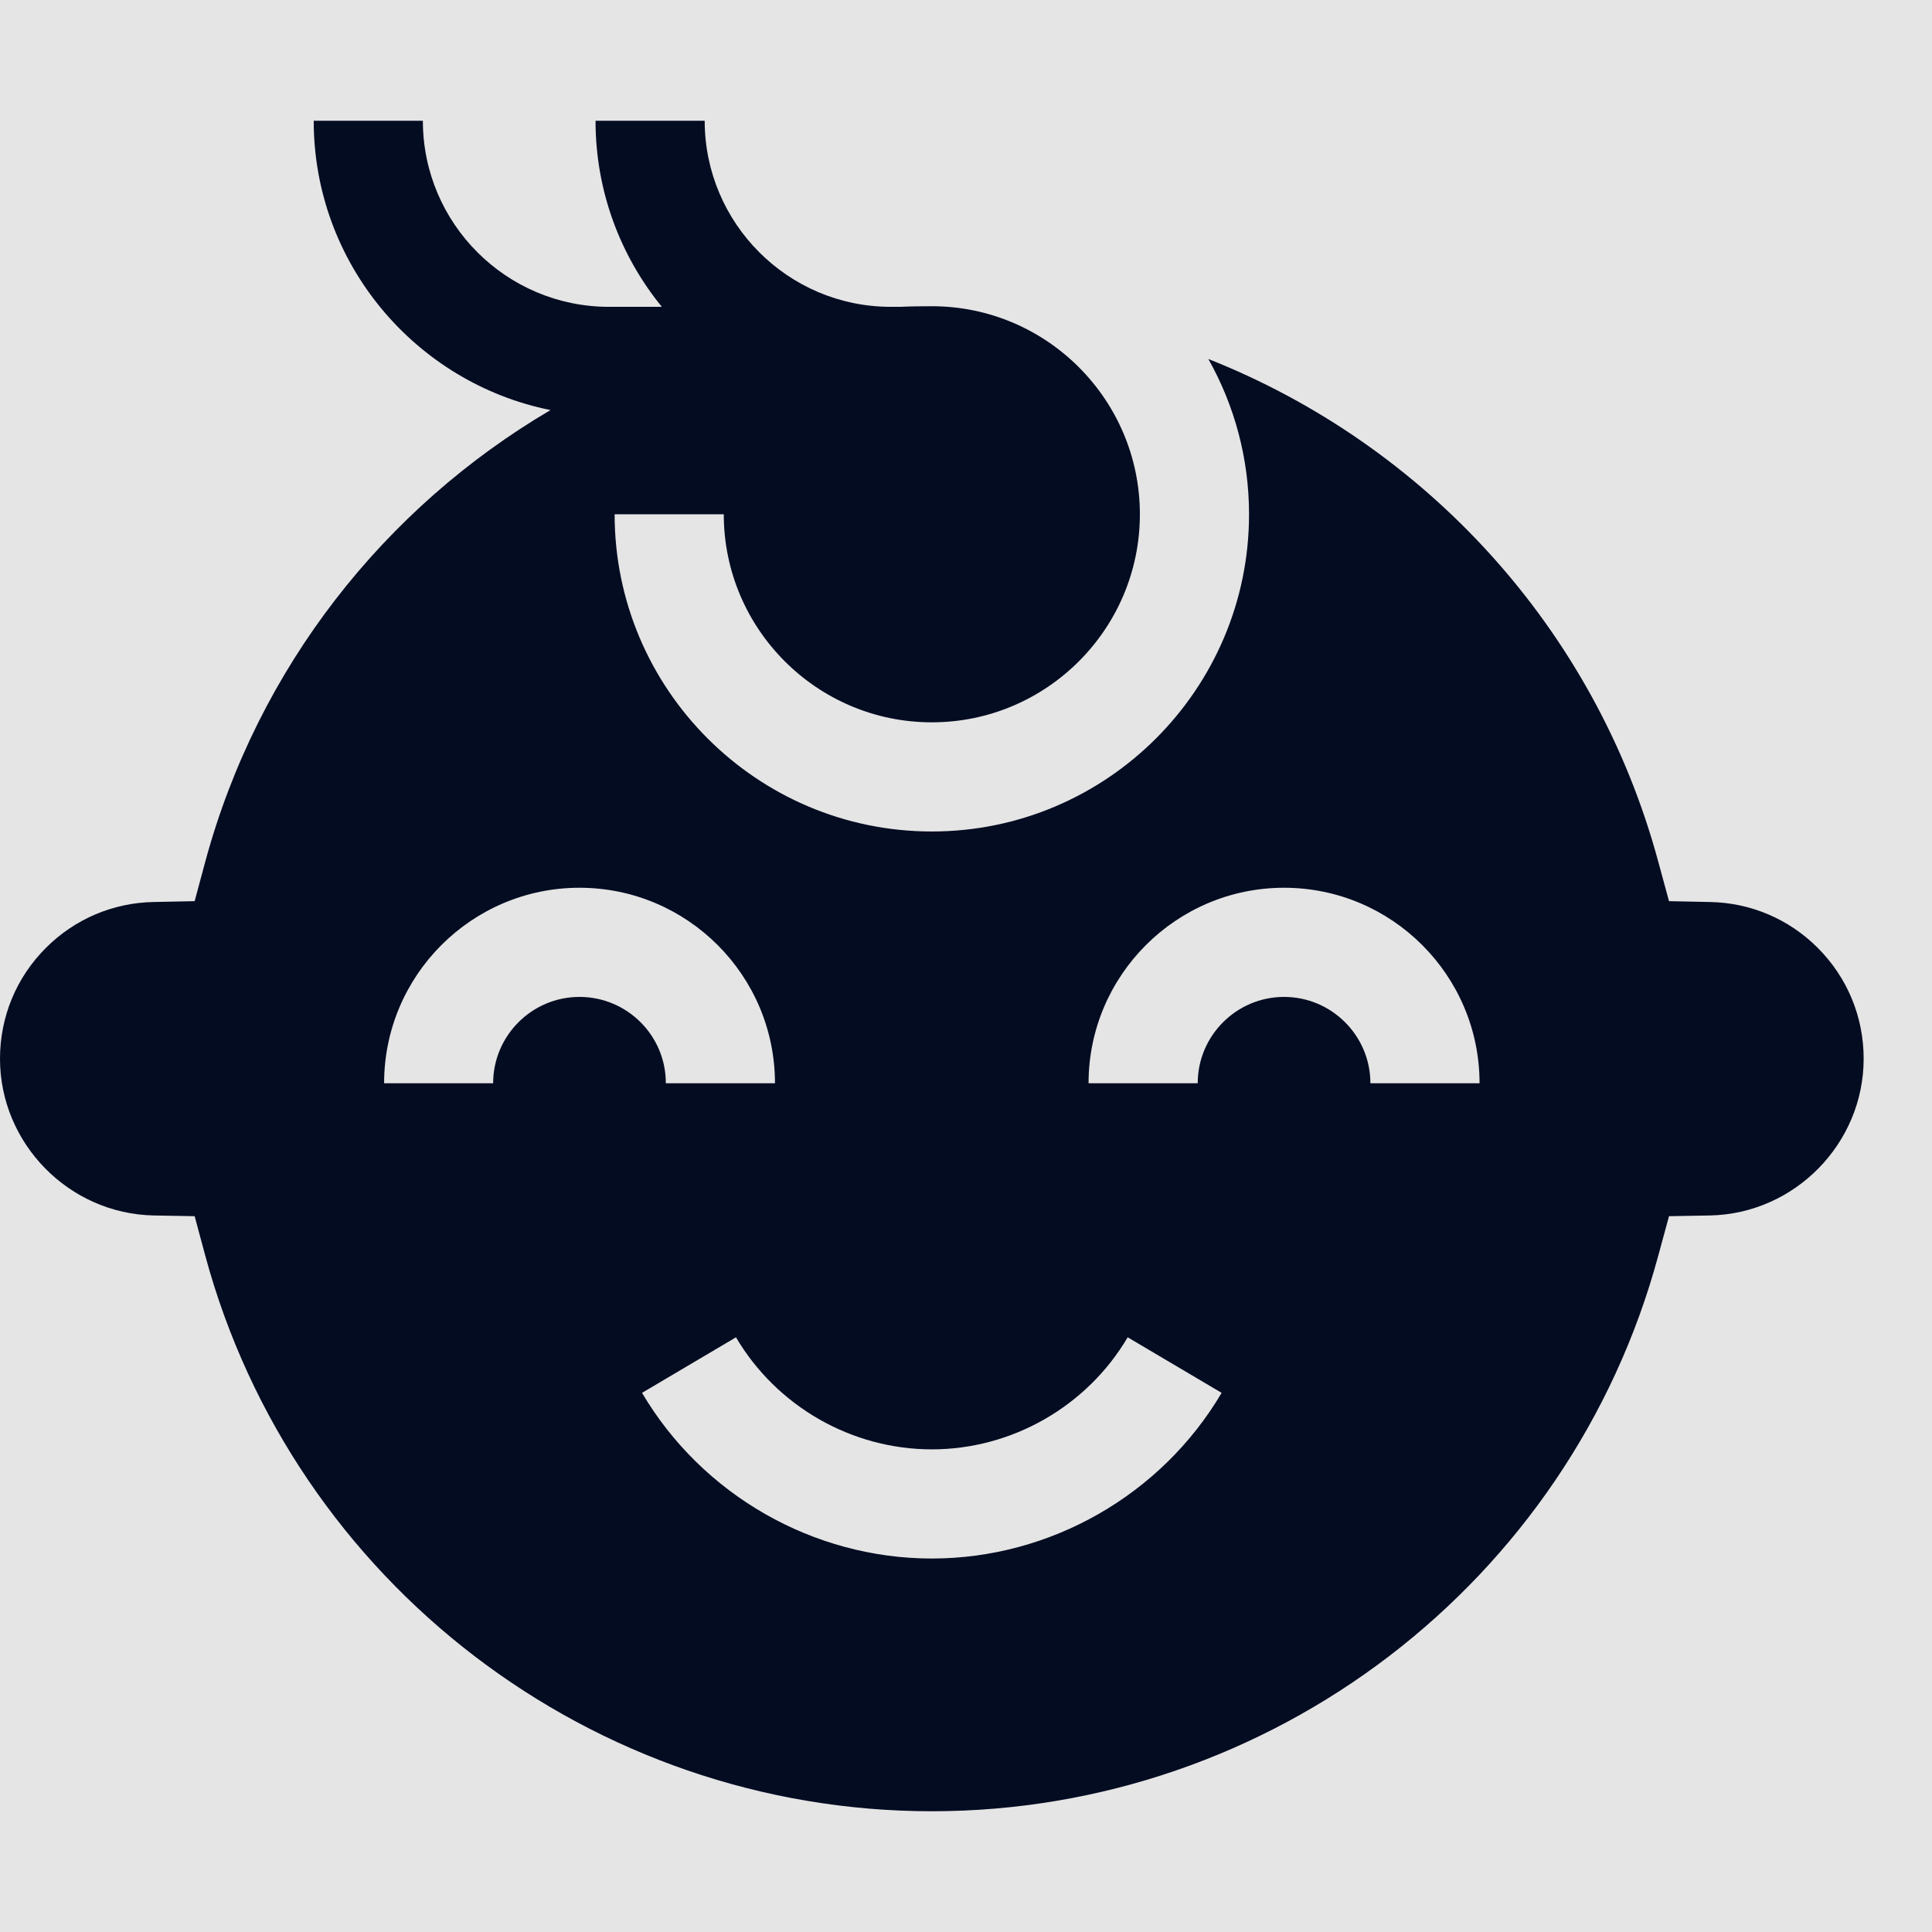
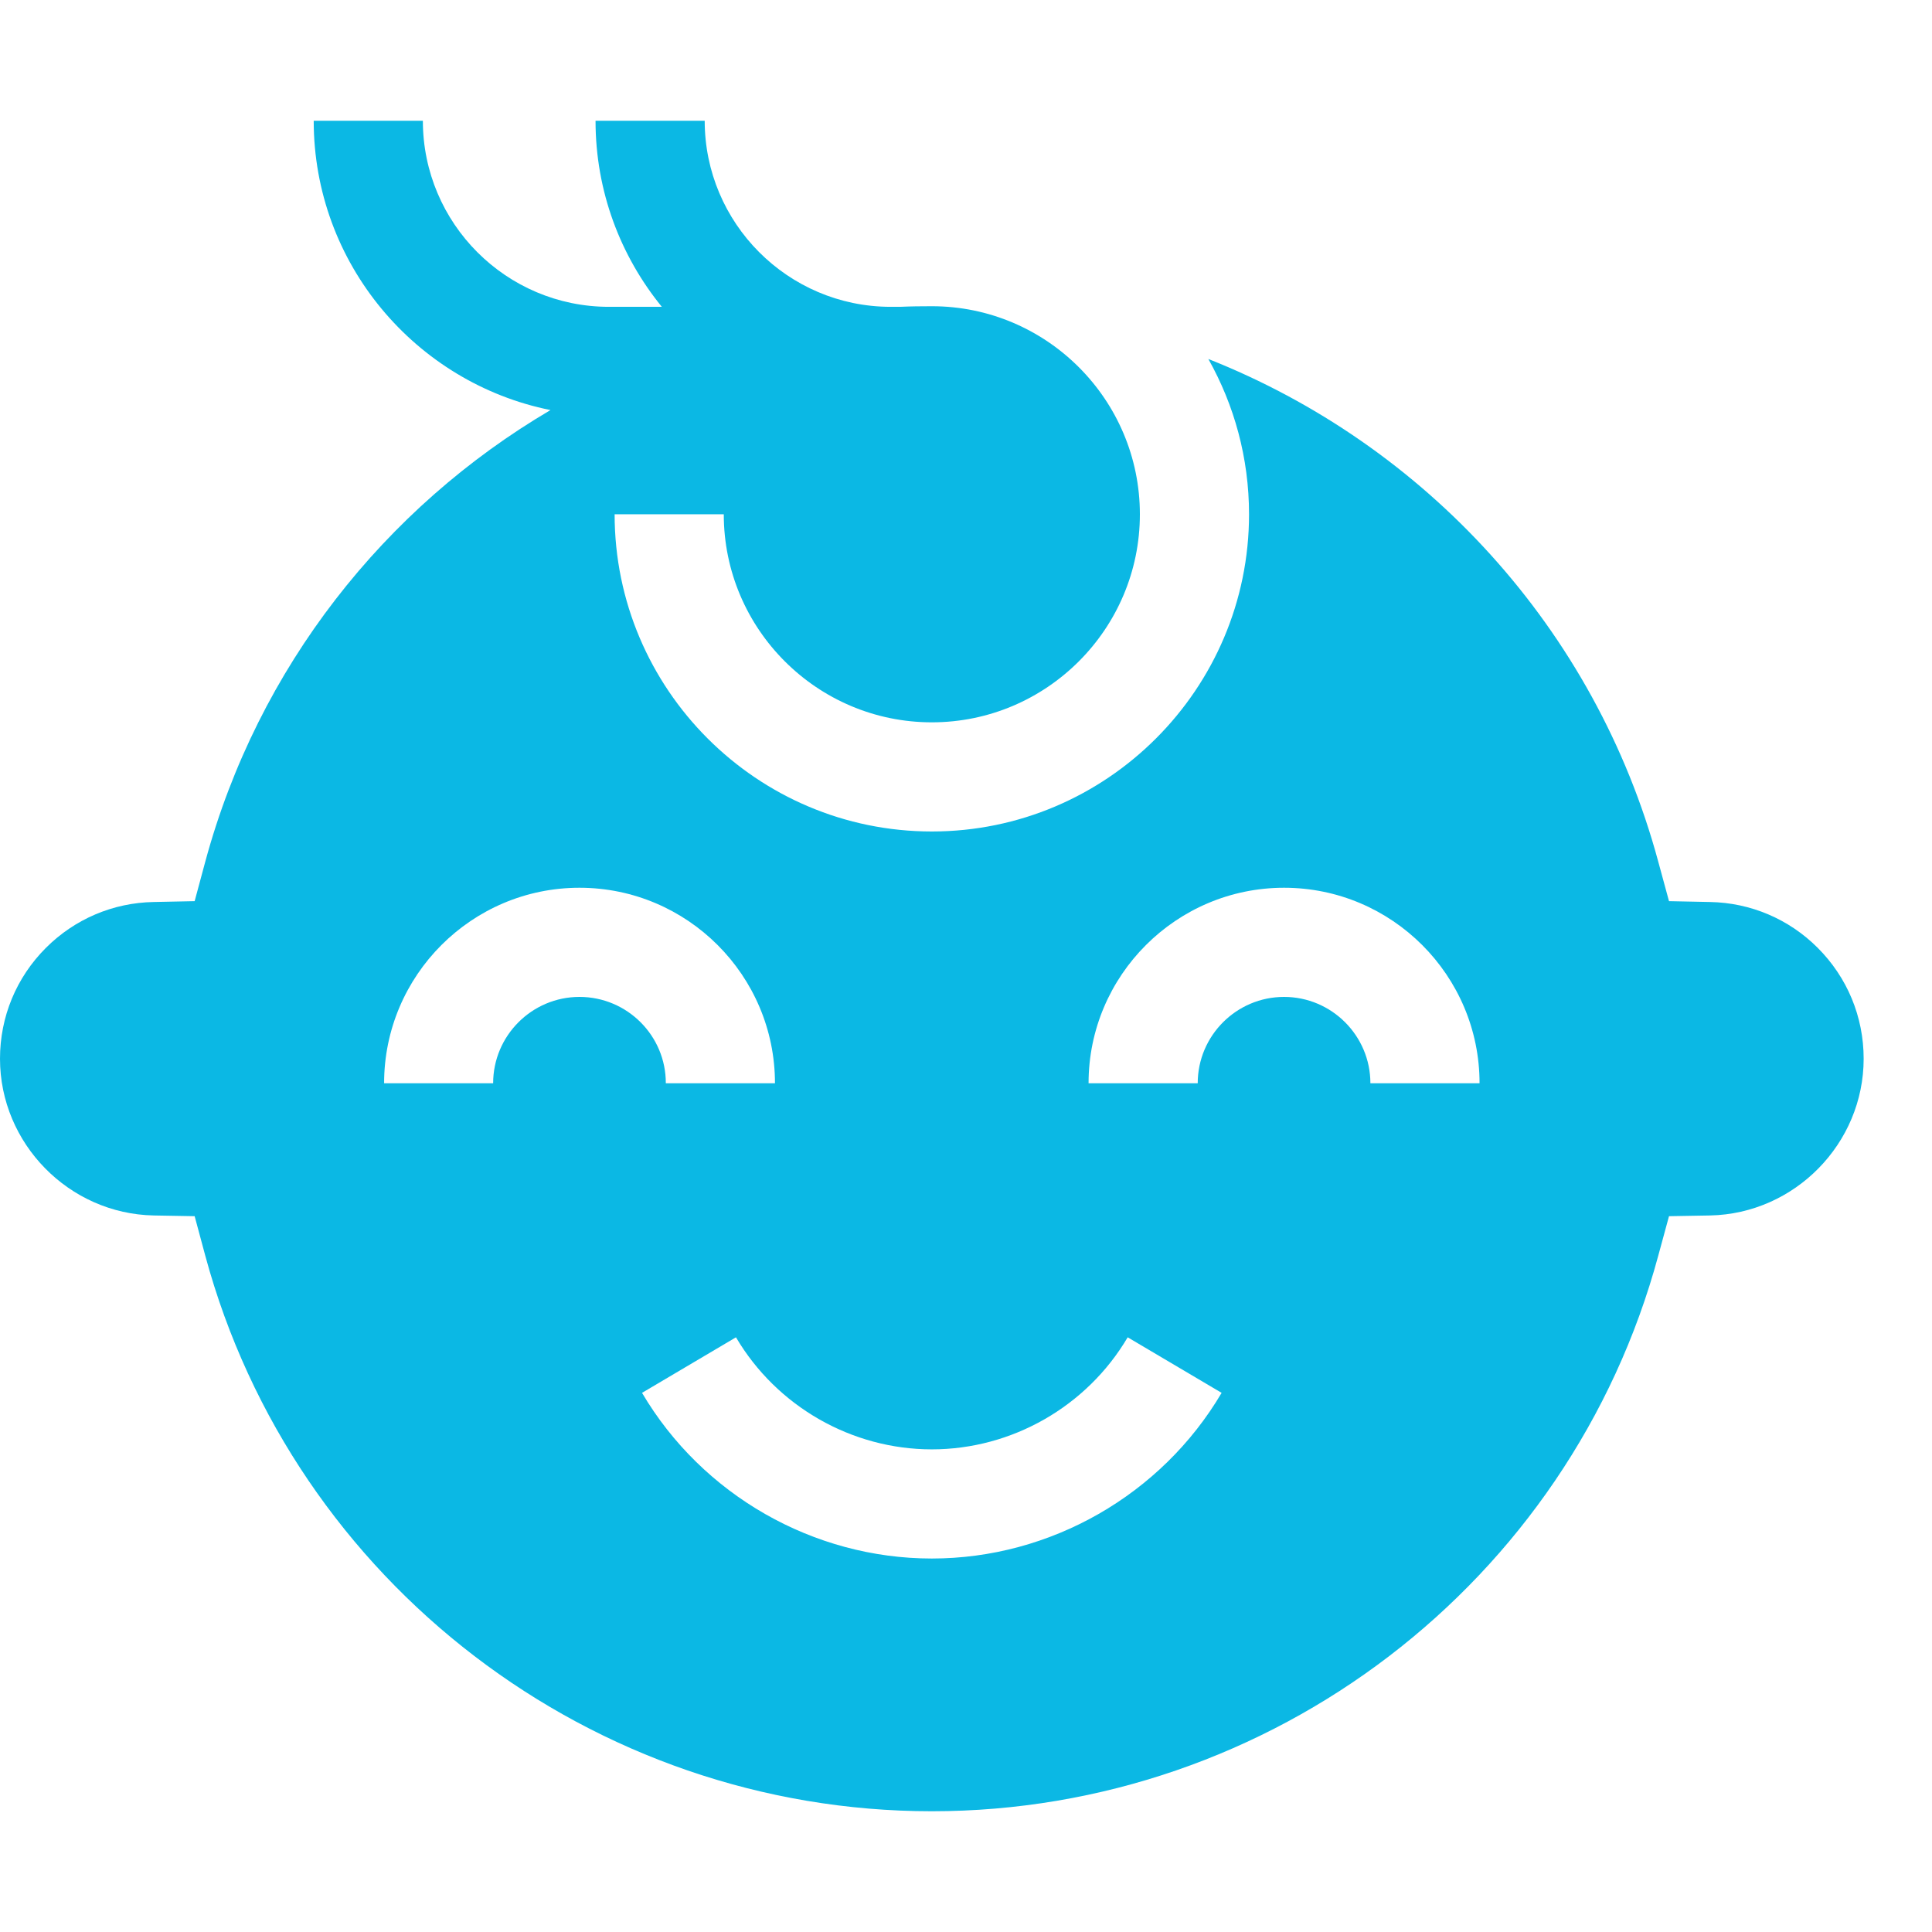
<svg xmlns="http://www.w3.org/2000/svg" width="16" height="16" viewBox="0 0 16 16" fill="none">
-   <rect width="16" height="16" fill="#E5E5E5" />
-   <path d="M15.053 7.849C14.815 7.611 14.498 7.476 14.161 7.47L13.822 7.463L13.733 7.136C13.21 5.2 11.796 3.681 10.007 2.973C10.221 3.353 10.344 3.792 10.344 4.259C10.344 5.707 9.165 6.886 7.717 6.886C6.268 6.886 5.09 5.707 5.09 4.259H5.994C5.994 5.209 6.767 5.982 7.717 5.982C8.667 5.982 9.44 5.209 9.44 4.259C9.44 3.309 8.667 2.536 7.717 2.536C7.629 2.536 7.541 2.537 7.454 2.541H7.373C6.525 2.539 5.836 1.848 5.836 1H4.932C4.932 1.584 5.138 2.12 5.481 2.541H5.043C4.193 2.541 3.502 1.85 3.502 1H2.598C2.598 2.182 3.442 3.171 4.559 3.396C3.187 4.203 2.136 5.525 1.7 7.136L1.612 7.463L1.273 7.47C0.936 7.476 0.619 7.611 0.38 7.85C0.135 8.095 0 8.421 0 8.768C0 9.47 0.571 10.052 1.273 10.066L1.612 10.072L1.7 10.399C2.433 13.108 4.907 15 7.717 15C10.527 15 13.001 13.108 13.733 10.399L13.822 10.072L14.161 10.066C14.863 10.052 15.434 9.47 15.434 8.768C15.434 8.421 15.299 8.095 15.053 7.849ZM4.799 8.256C4.405 8.256 4.084 8.577 4.084 8.971H3.181C3.181 8.078 3.907 7.352 4.799 7.352C5.692 7.352 6.418 8.078 6.418 8.971H5.514C5.515 8.577 5.194 8.256 4.799 8.256ZM7.717 12.907C6.736 12.907 5.816 12.381 5.317 11.535L6.095 11.075C6.433 11.648 7.054 12.003 7.717 12.003C8.38 12.003 9.001 11.648 9.339 11.075L10.117 11.535C9.618 12.381 8.698 12.907 7.717 12.907ZM11.349 8.971C11.349 8.577 11.028 8.256 10.634 8.256C10.24 8.256 9.919 8.577 9.919 8.971H9.015C9.015 8.078 9.742 7.352 10.634 7.352C11.527 7.352 12.253 8.078 12.253 8.971H11.349Z" fill="#040C22" />
+   <path d="M15.053 7.849C14.815 7.611 14.498 7.476 14.161 7.47L13.822 7.463L13.733 7.136C13.21 5.2 11.796 3.681 10.007 2.973C10.221 3.353 10.344 3.792 10.344 4.259C10.344 5.707 9.165 6.886 7.717 6.886C6.268 6.886 5.09 5.707 5.09 4.259H5.994C5.994 5.209 6.767 5.982 7.717 5.982C8.667 5.982 9.44 5.209 9.44 4.259C9.44 3.309 8.667 2.536 7.717 2.536C7.629 2.536 7.541 2.537 7.454 2.541H7.373C6.525 2.539 5.836 1.848 5.836 1H4.932C4.932 1.584 5.138 2.12 5.481 2.541H5.043C4.193 2.541 3.502 1.85 3.502 1H2.598C2.598 2.182 3.442 3.171 4.559 3.396C3.187 4.203 2.136 5.525 1.7 7.136L1.612 7.463L1.273 7.47C0.936 7.476 0.619 7.611 0.38 7.85C0.135 8.095 0 8.421 0 8.768C0 9.47 0.571 10.052 1.273 10.066L1.612 10.072L1.7 10.399C2.433 13.108 4.907 15 7.717 15C10.527 15 13.001 13.108 13.733 10.399L13.822 10.072L14.161 10.066C14.863 10.052 15.434 9.47 15.434 8.768C15.434 8.421 15.299 8.095 15.053 7.849ZM4.799 8.256C4.405 8.256 4.084 8.577 4.084 8.971H3.181C3.181 8.078 3.907 7.352 4.799 7.352C5.692 7.352 6.418 8.078 6.418 8.971H5.514C5.515 8.577 5.194 8.256 4.799 8.256ZM7.717 12.907C6.736 12.907 5.816 12.381 5.317 11.535L6.095 11.075C6.433 11.648 7.054 12.003 7.717 12.003C8.38 12.003 9.001 11.648 9.339 11.075L10.117 11.535C9.618 12.381 8.698 12.907 7.717 12.907ZM11.349 8.971C11.349 8.577 11.028 8.256 10.634 8.256C10.24 8.256 9.919 8.577 9.919 8.971H9.015C9.015 8.078 9.742 7.352 10.634 7.352C11.527 7.352 12.253 8.078 12.253 8.971H11.349Z" fill="#0BB8E4" />
</svg>
